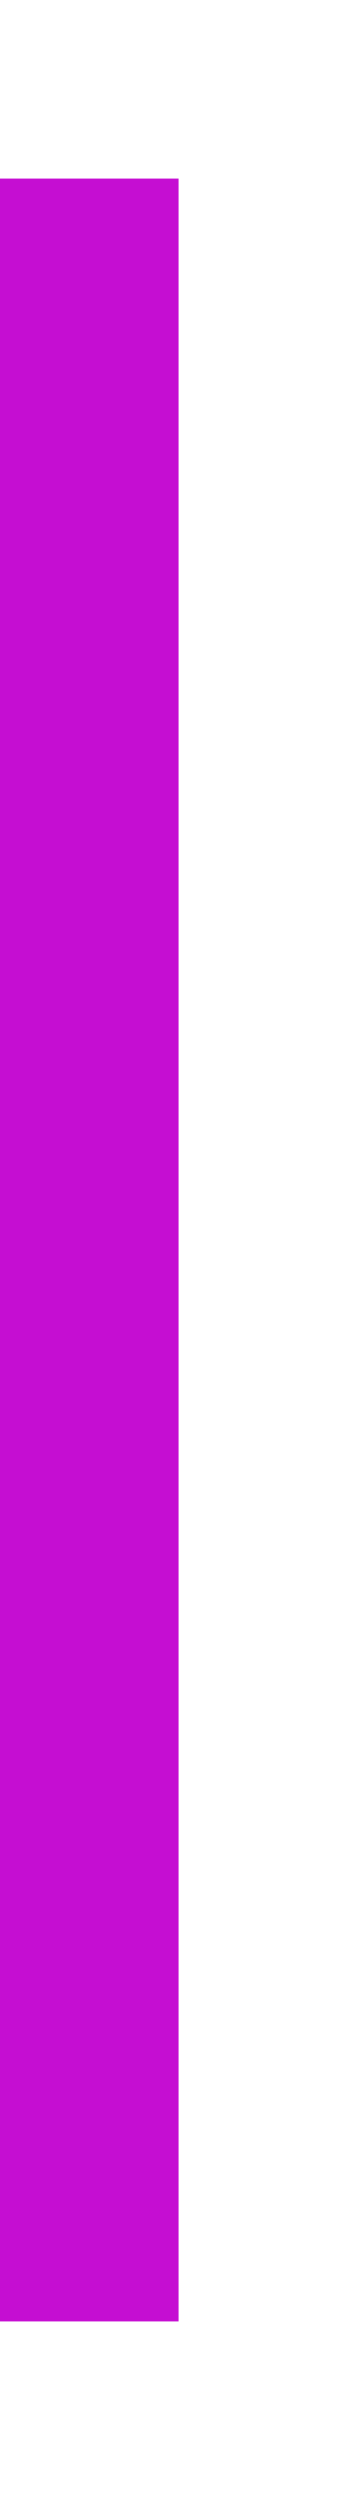
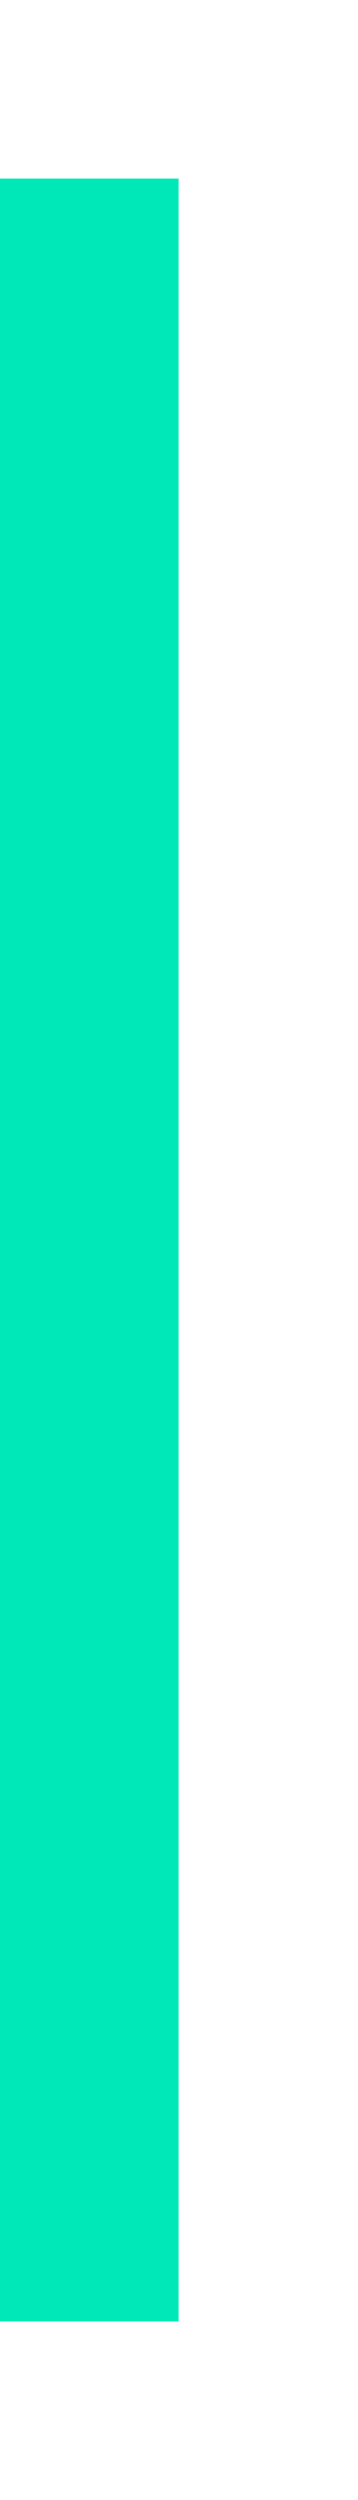
<svg xmlns="http://www.w3.org/2000/svg" xmlns:ns1="http://www.openswatchbook.org/uri/2009/osb" style="display:inline;enable-background:new" version="1.0" id="svg11300" height="28" width="4">
  <defs id="defs3">
    <linearGradient ns1:paint="solid" id="selected_bg_color">
      <stop id="stop4137" offset="0" style="stop-color:#5294e2;stop-opacity:1;" />
    </linearGradient>
  </defs>
  <g transform="translate(0,-272)" id="layer1" style="display:inline">
-     <rect transform="rotate(90)" y="-2" x="274" height="2" width="24" id="rect4270-9" style="opacity:1;fill:#c50ed2;fill-opacity:1;stroke:none" />
+     <rect transform="rotate(90)" y="-2" x="274" height="2" width="24" id="rect4270-9" style="opacity:1;fill:#00e8b7;fill-opacity:1;stroke:none" />
  </g>
</svg>
